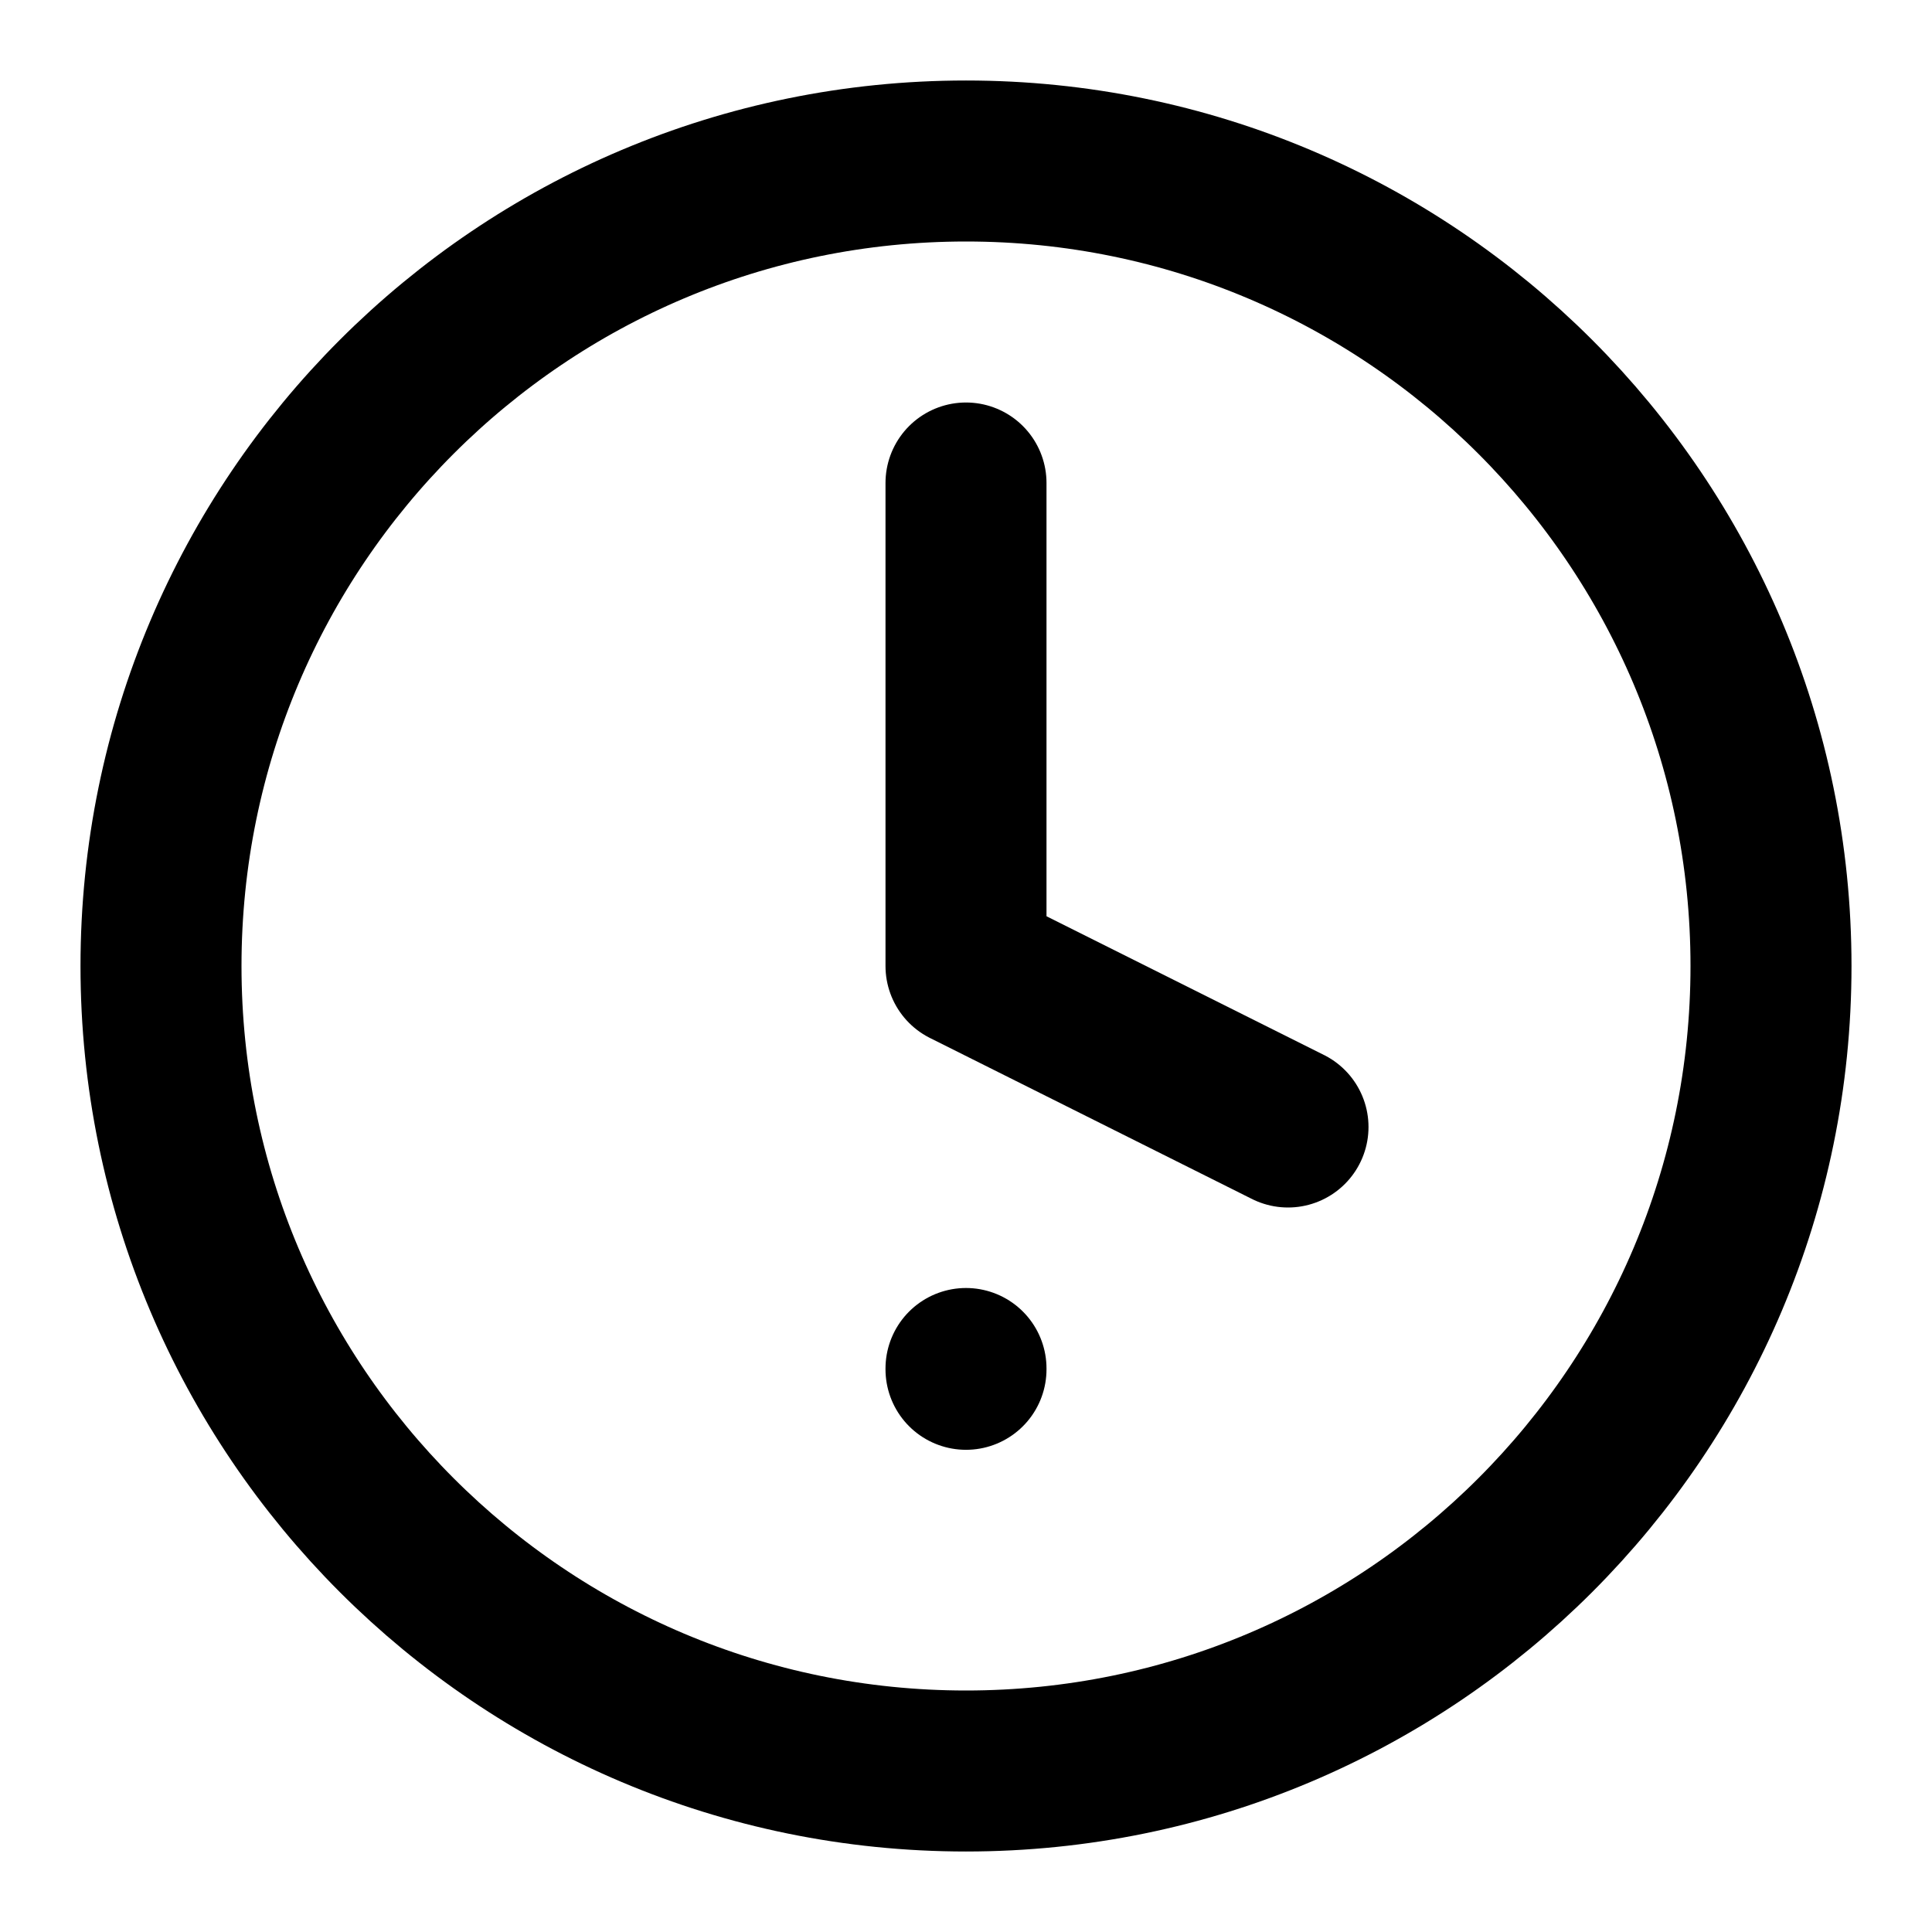
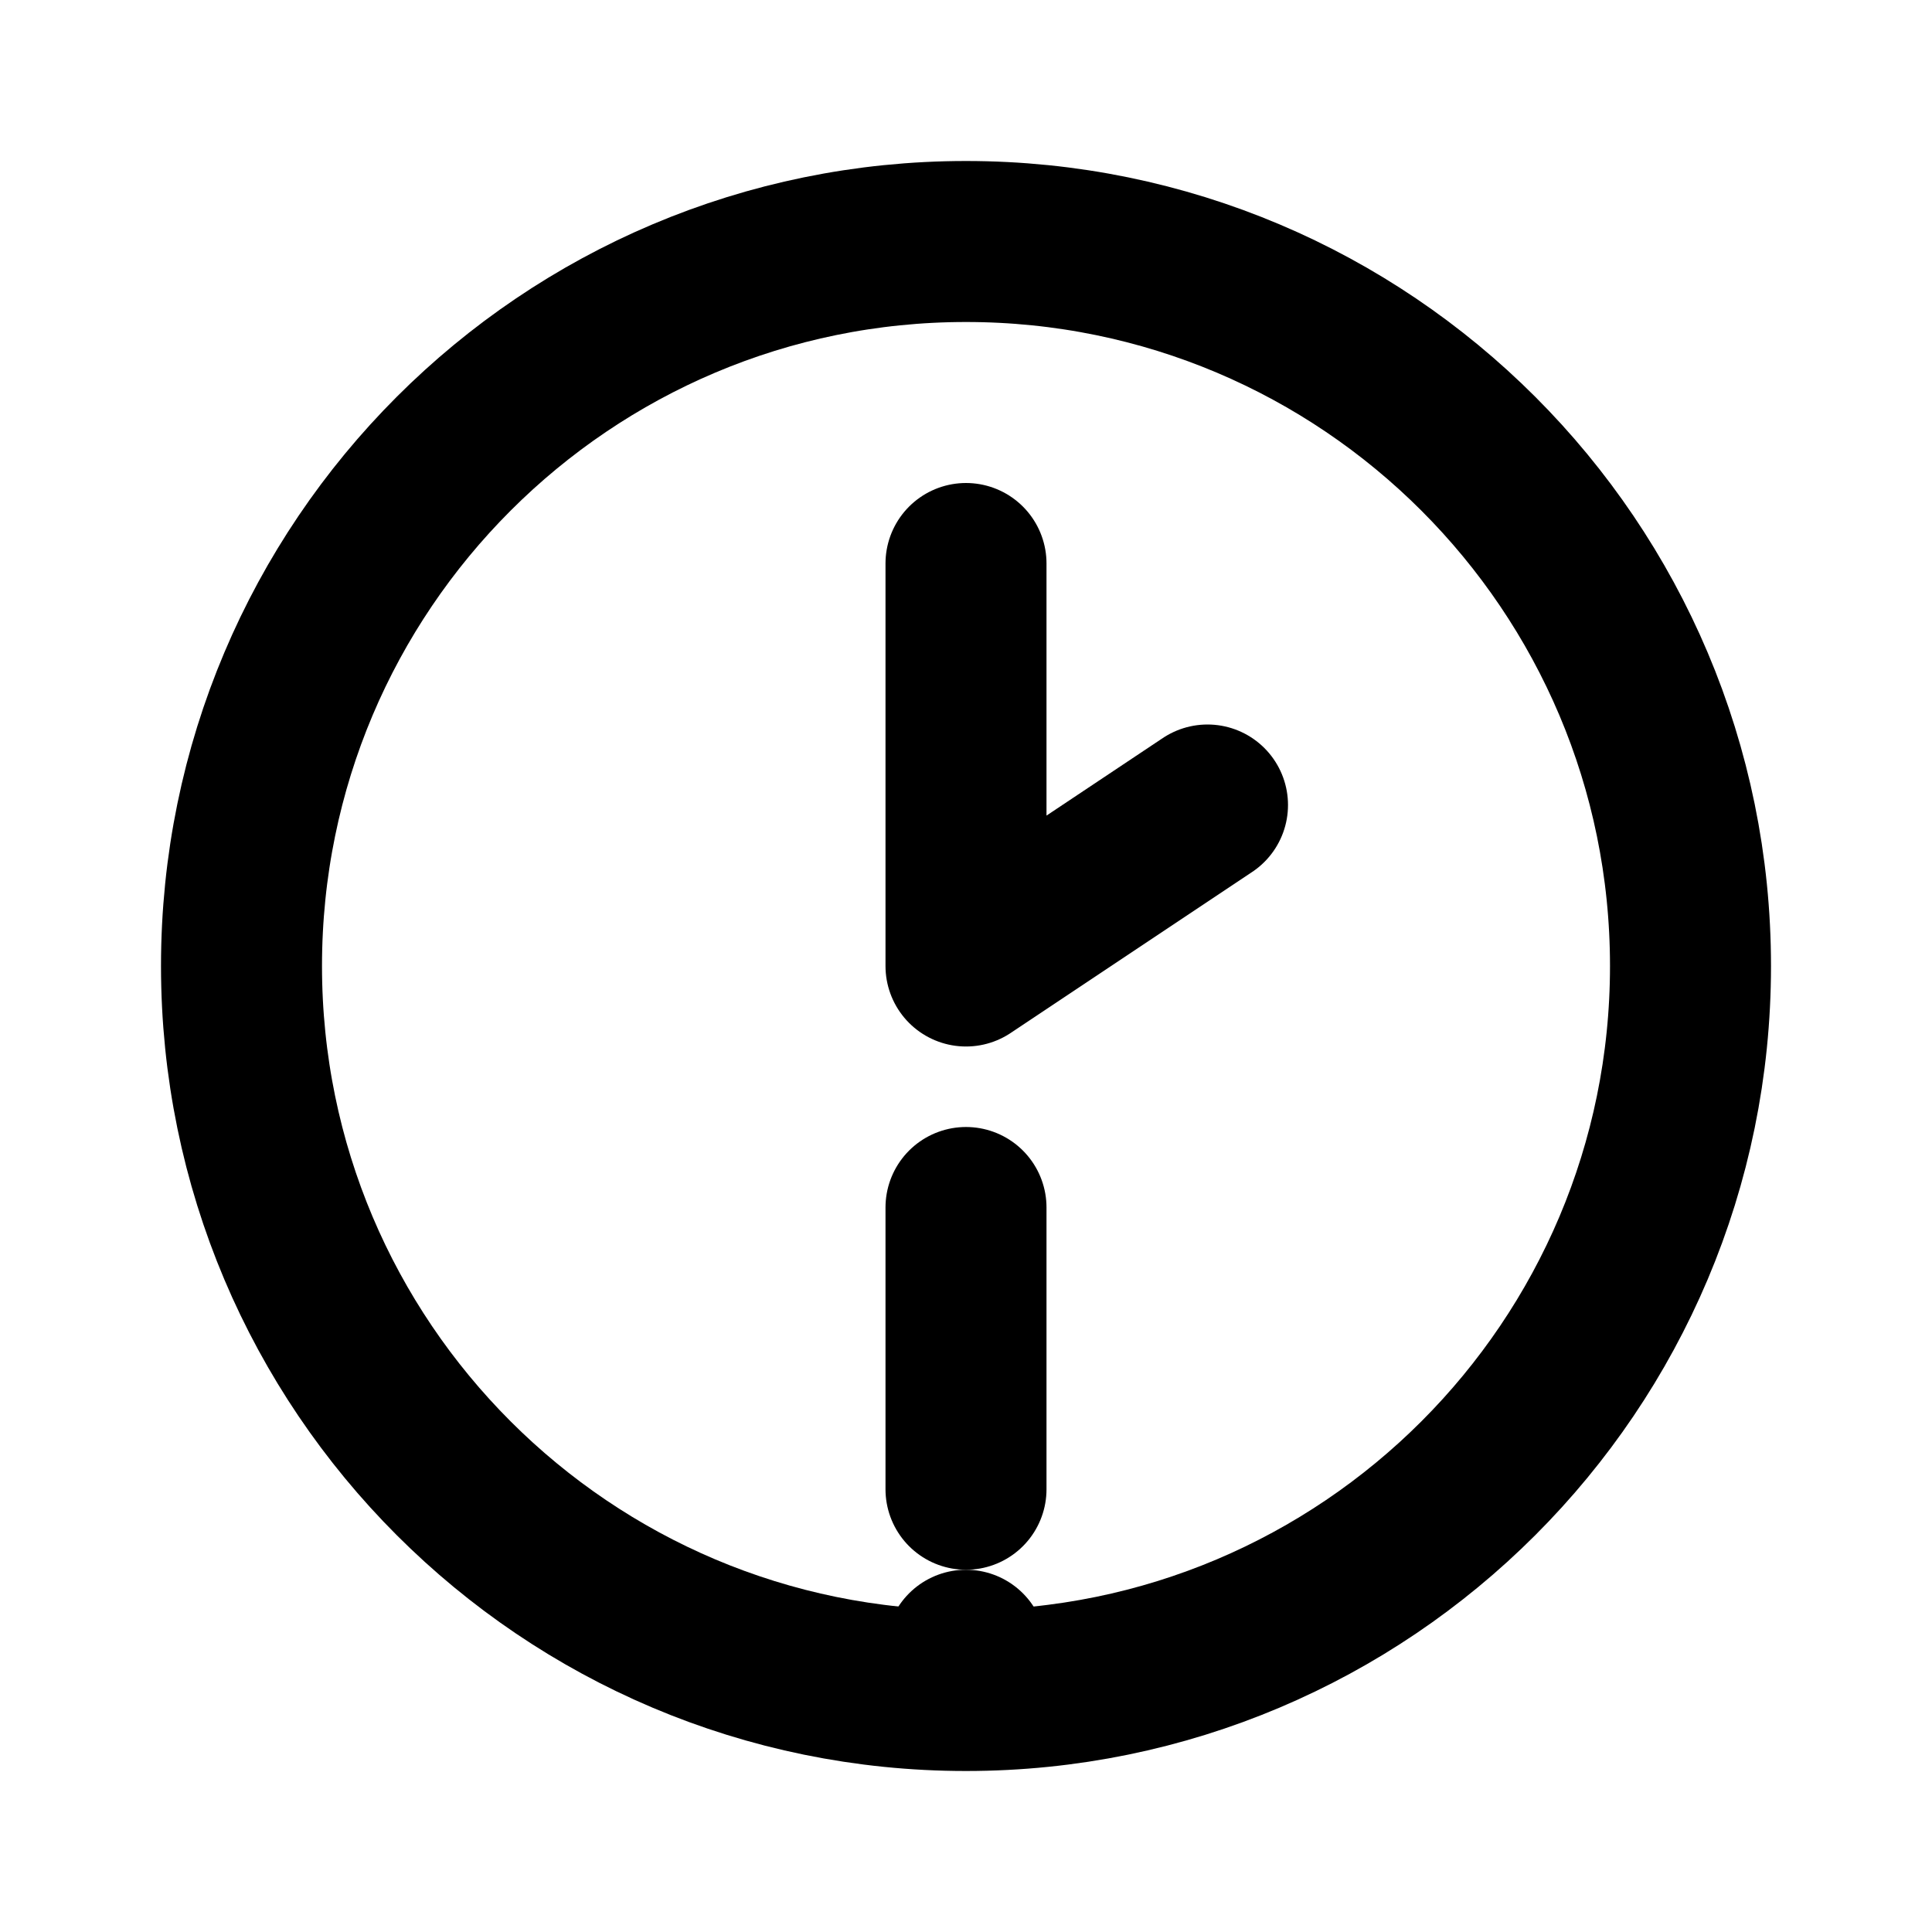
<svg xmlns="http://www.w3.org/2000/svg" viewBox="0 0 24 24" fill="none" stroke="currentColor" stroke-width="2" stroke-linecap="round" stroke-linejoin="round">
-   <circle cx="12" cy="12" r="10" />
-   <polyline points="12 6 12 12 16 14" />
-   <line x1="12" y1="17" x2="12" y2="17.01" />
+   <circle cx="12" cy="12" r="9" />
+   <polyline points="12 7 12 12 15 10" />
+   <line x1="12" y1="15" x2="12" y2="18.5" />
+   <line x1="12" y1="20.5" x2="12" y2="20.5" />
</svg>
